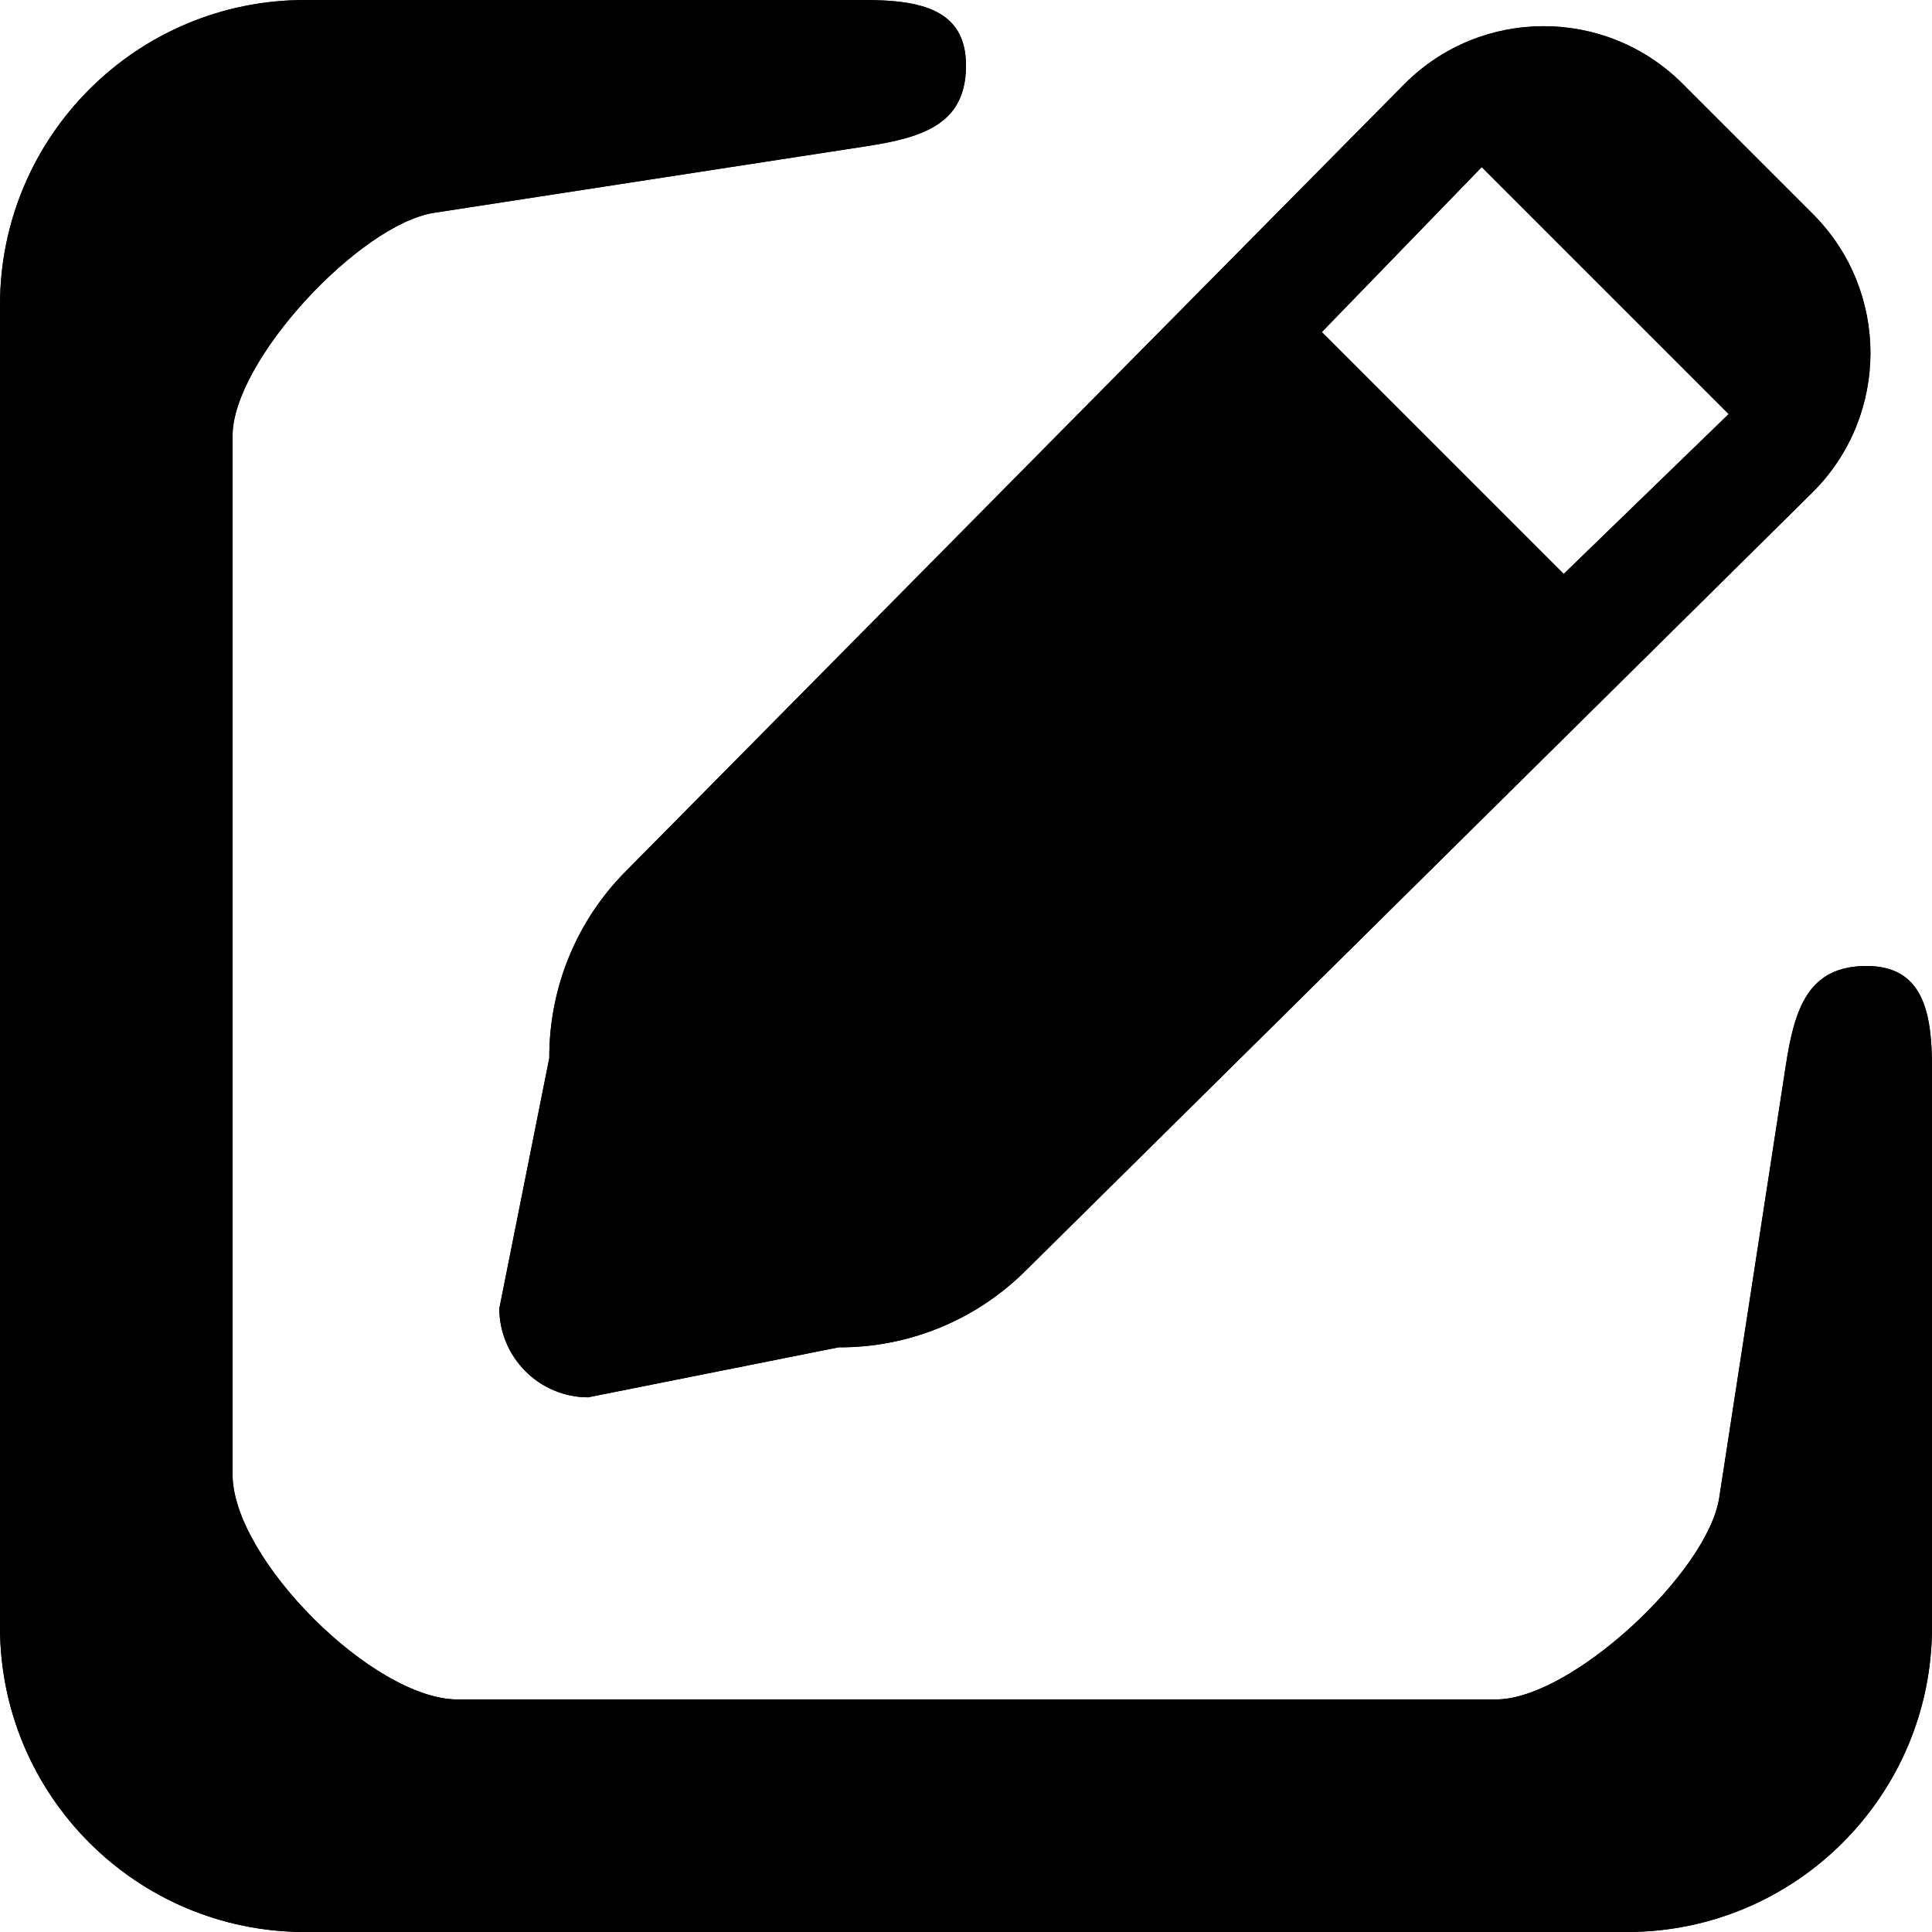
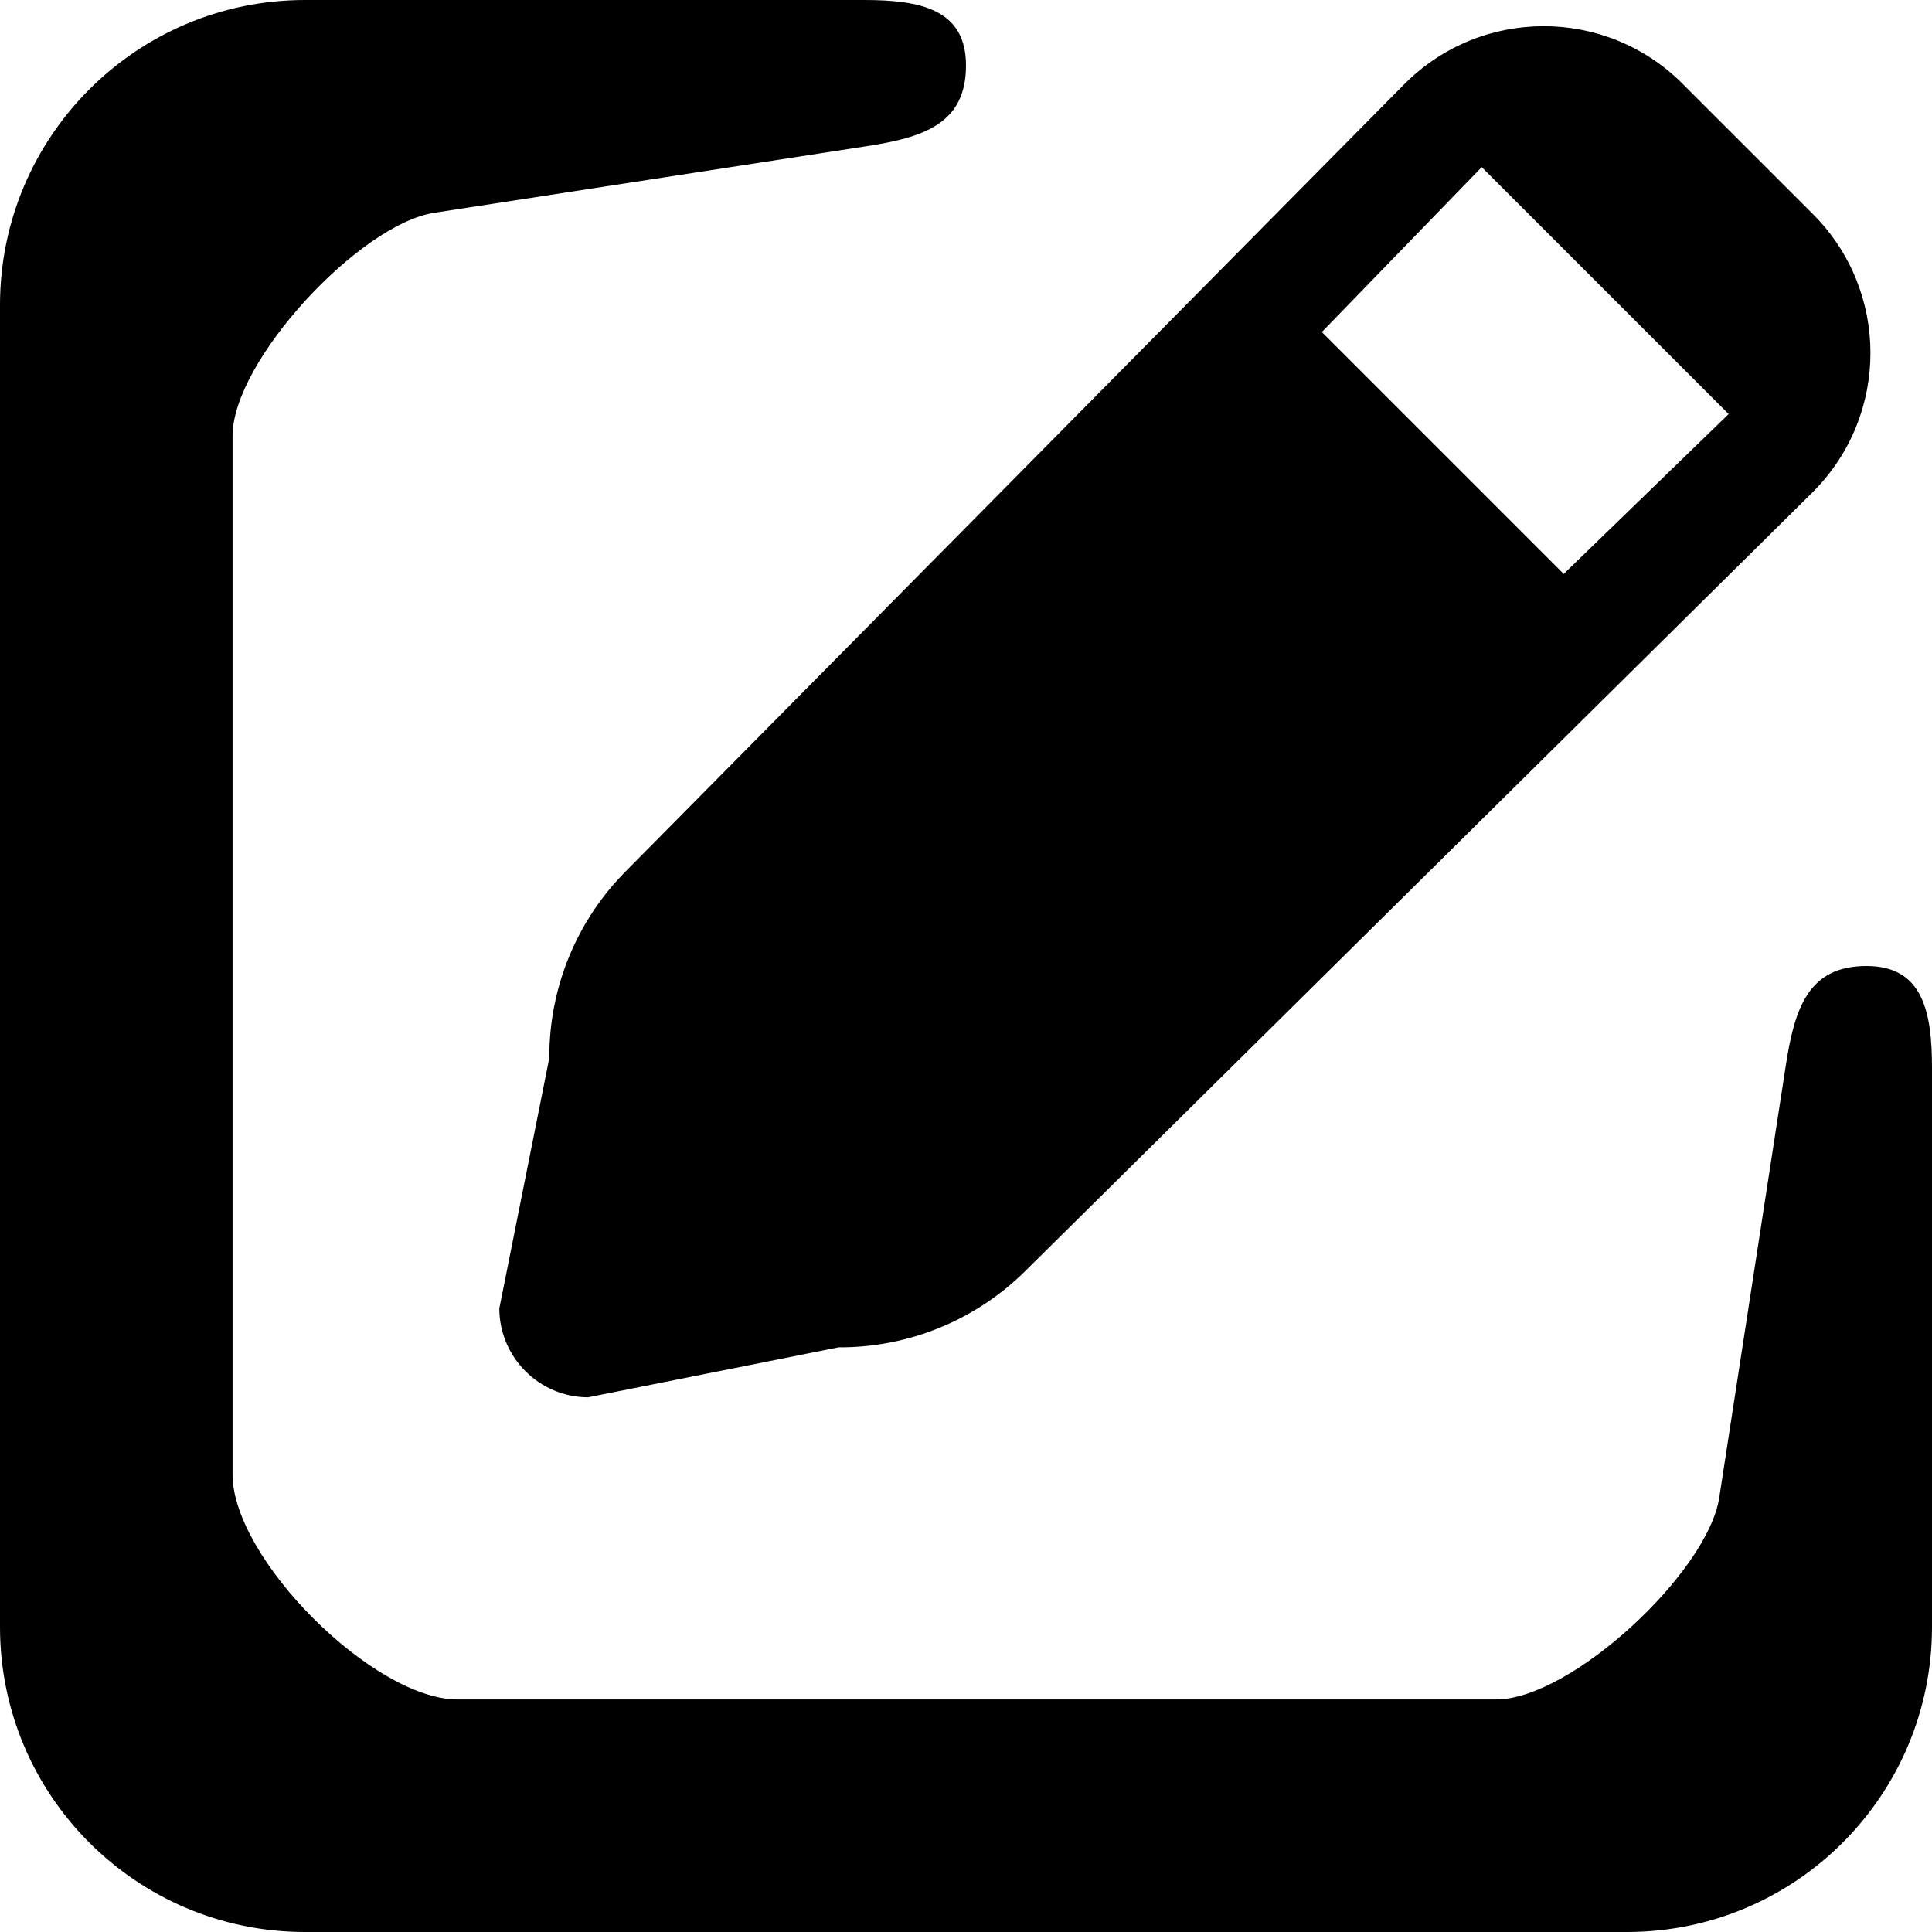
<svg xmlns="http://www.w3.org/2000/svg" xmlns:xlink="http://www.w3.org/1999/xlink" viewBox="0 0 16 16" version="1.1">
  <defs>
-     <linearGradient x1="50%" y1="0%" x2="50%" y2="100%" id="linearGradient-1">
-       <stop stop-color="currentColor" stop-opacity="0.85" offset="0%" />
-       <stop stop-color="currentColor" offset="100%" />
-     </linearGradient>
    <path d="M8.496,10.521 C8.085,10.931 7.528,11.161 6.945,11.158 L4.87,11.572 C4.466,11.571 4.137,11.242 4.135,10.837 L4.549,8.762 C4.547,8.179 4.776,7.622 5.186,7.212 L11.629,0.698 C12.262,0.06 13.292,0.056 13.93,0.689 C13.931,0.69 13.726,0.486 15.014,1.773 C15.649,2.408 15.649,3.438 15.014,4.074 C15.013,4.075 12.84,6.224 8.496,10.521 Z M12.95,4.753 L14.316,3.429 L12.271,1.384 L10.947,2.75 L12.95,4.753 Z M7.168,1.212 L3.597,1.762 C2.981,1.856 1.926,2.987 1.926,3.61 L1.926,12.211 C1.926,12.908 3.092,14.074 3.789,14.074 L12.39,14.074 C13.013,14.074 14.144,13.019 14.238,12.403 L14.788,8.832 C14.861,8.353 14.973,8 15.458,8 C15.923,8 16,8.377 16,8.842 L16,13.474 C16,14.869 14.869,16 13.474,16 L2.526,16 C1.131,16 0,14.869 0,13.474 L0,2.526 C0,1.131 1.131,3.73969861e-16 2.526,0 L7.158,0 C7.623,0 8,0.077 8,0.542 C8,1.027 7.647,1.139 7.168,1.212 Z" id="path-2" />
  </defs>
  <g id="Symbols" stroke="none" stroke-width="1" fill="none" fill-rule="evenodd">
    <g id="Icon/System/Pen">
      <g id="Group-12">
        <g id="Combined-Shape">
          <use fill="currentColor" xlink:href="#path-2" />
-           <use fill="url(#linearGradient-1)" xlink:href="#path-2" />
        </g>
      </g>
    </g>
  </g>
</svg>
